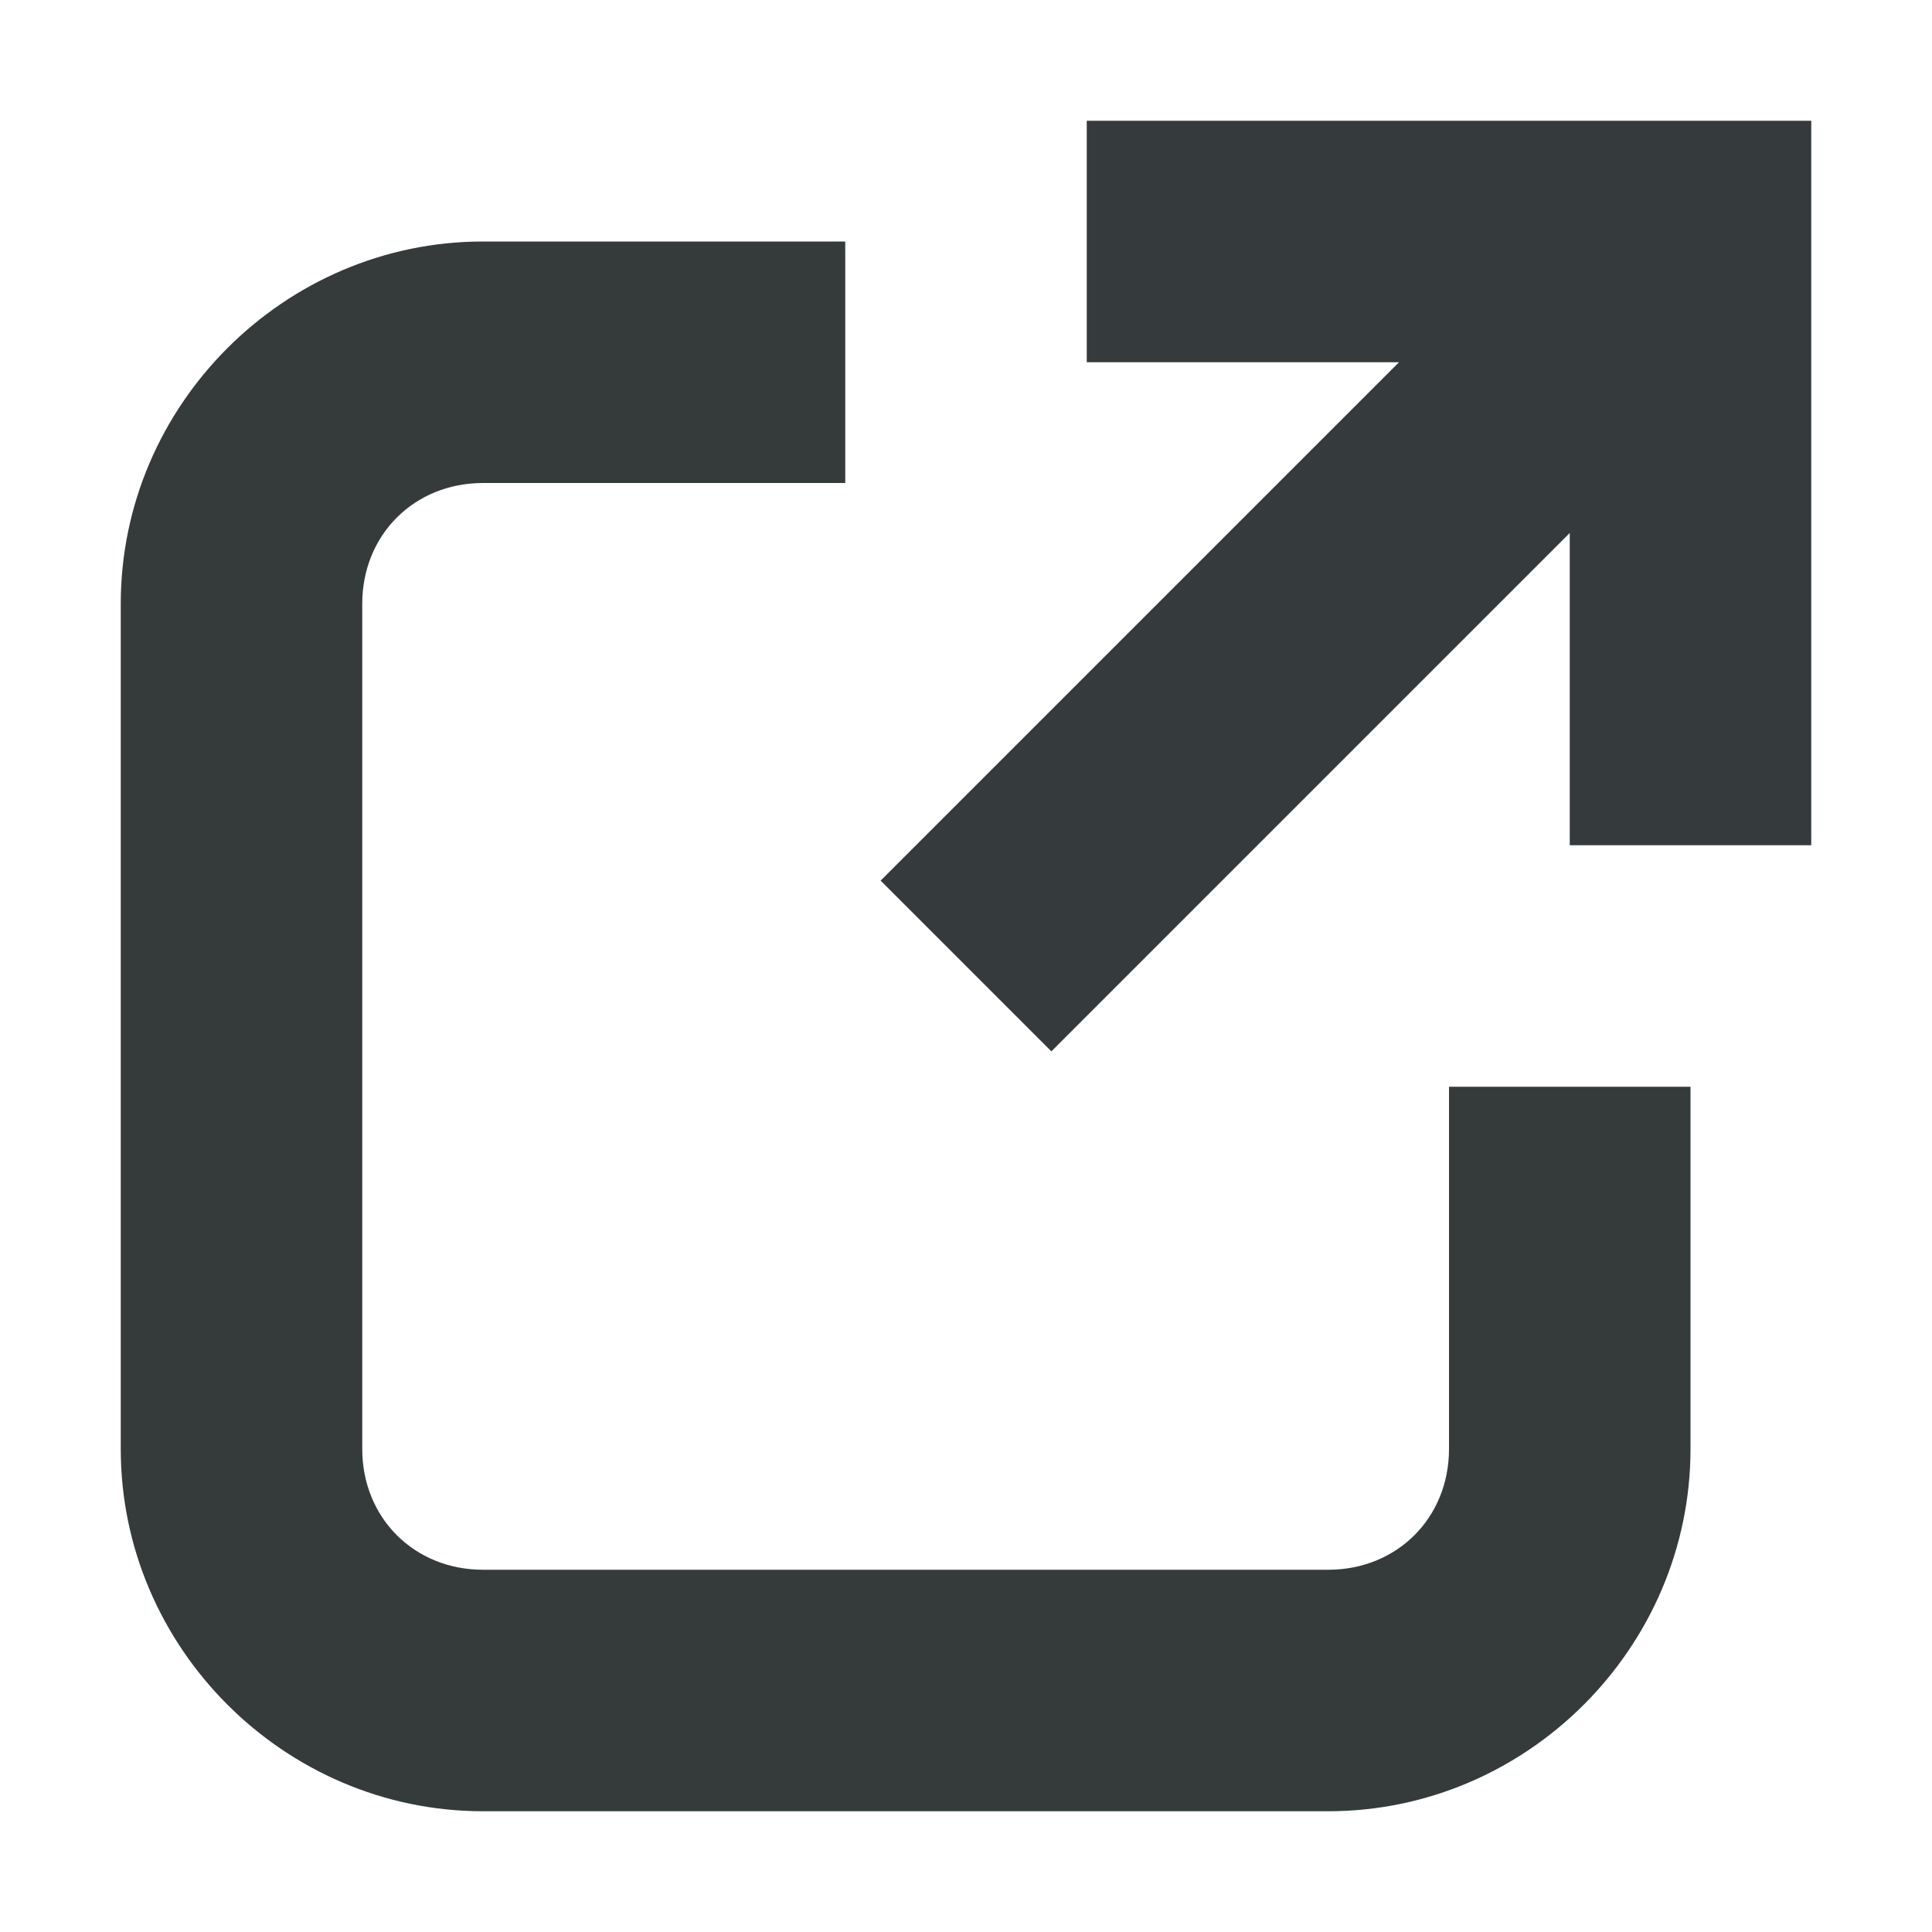
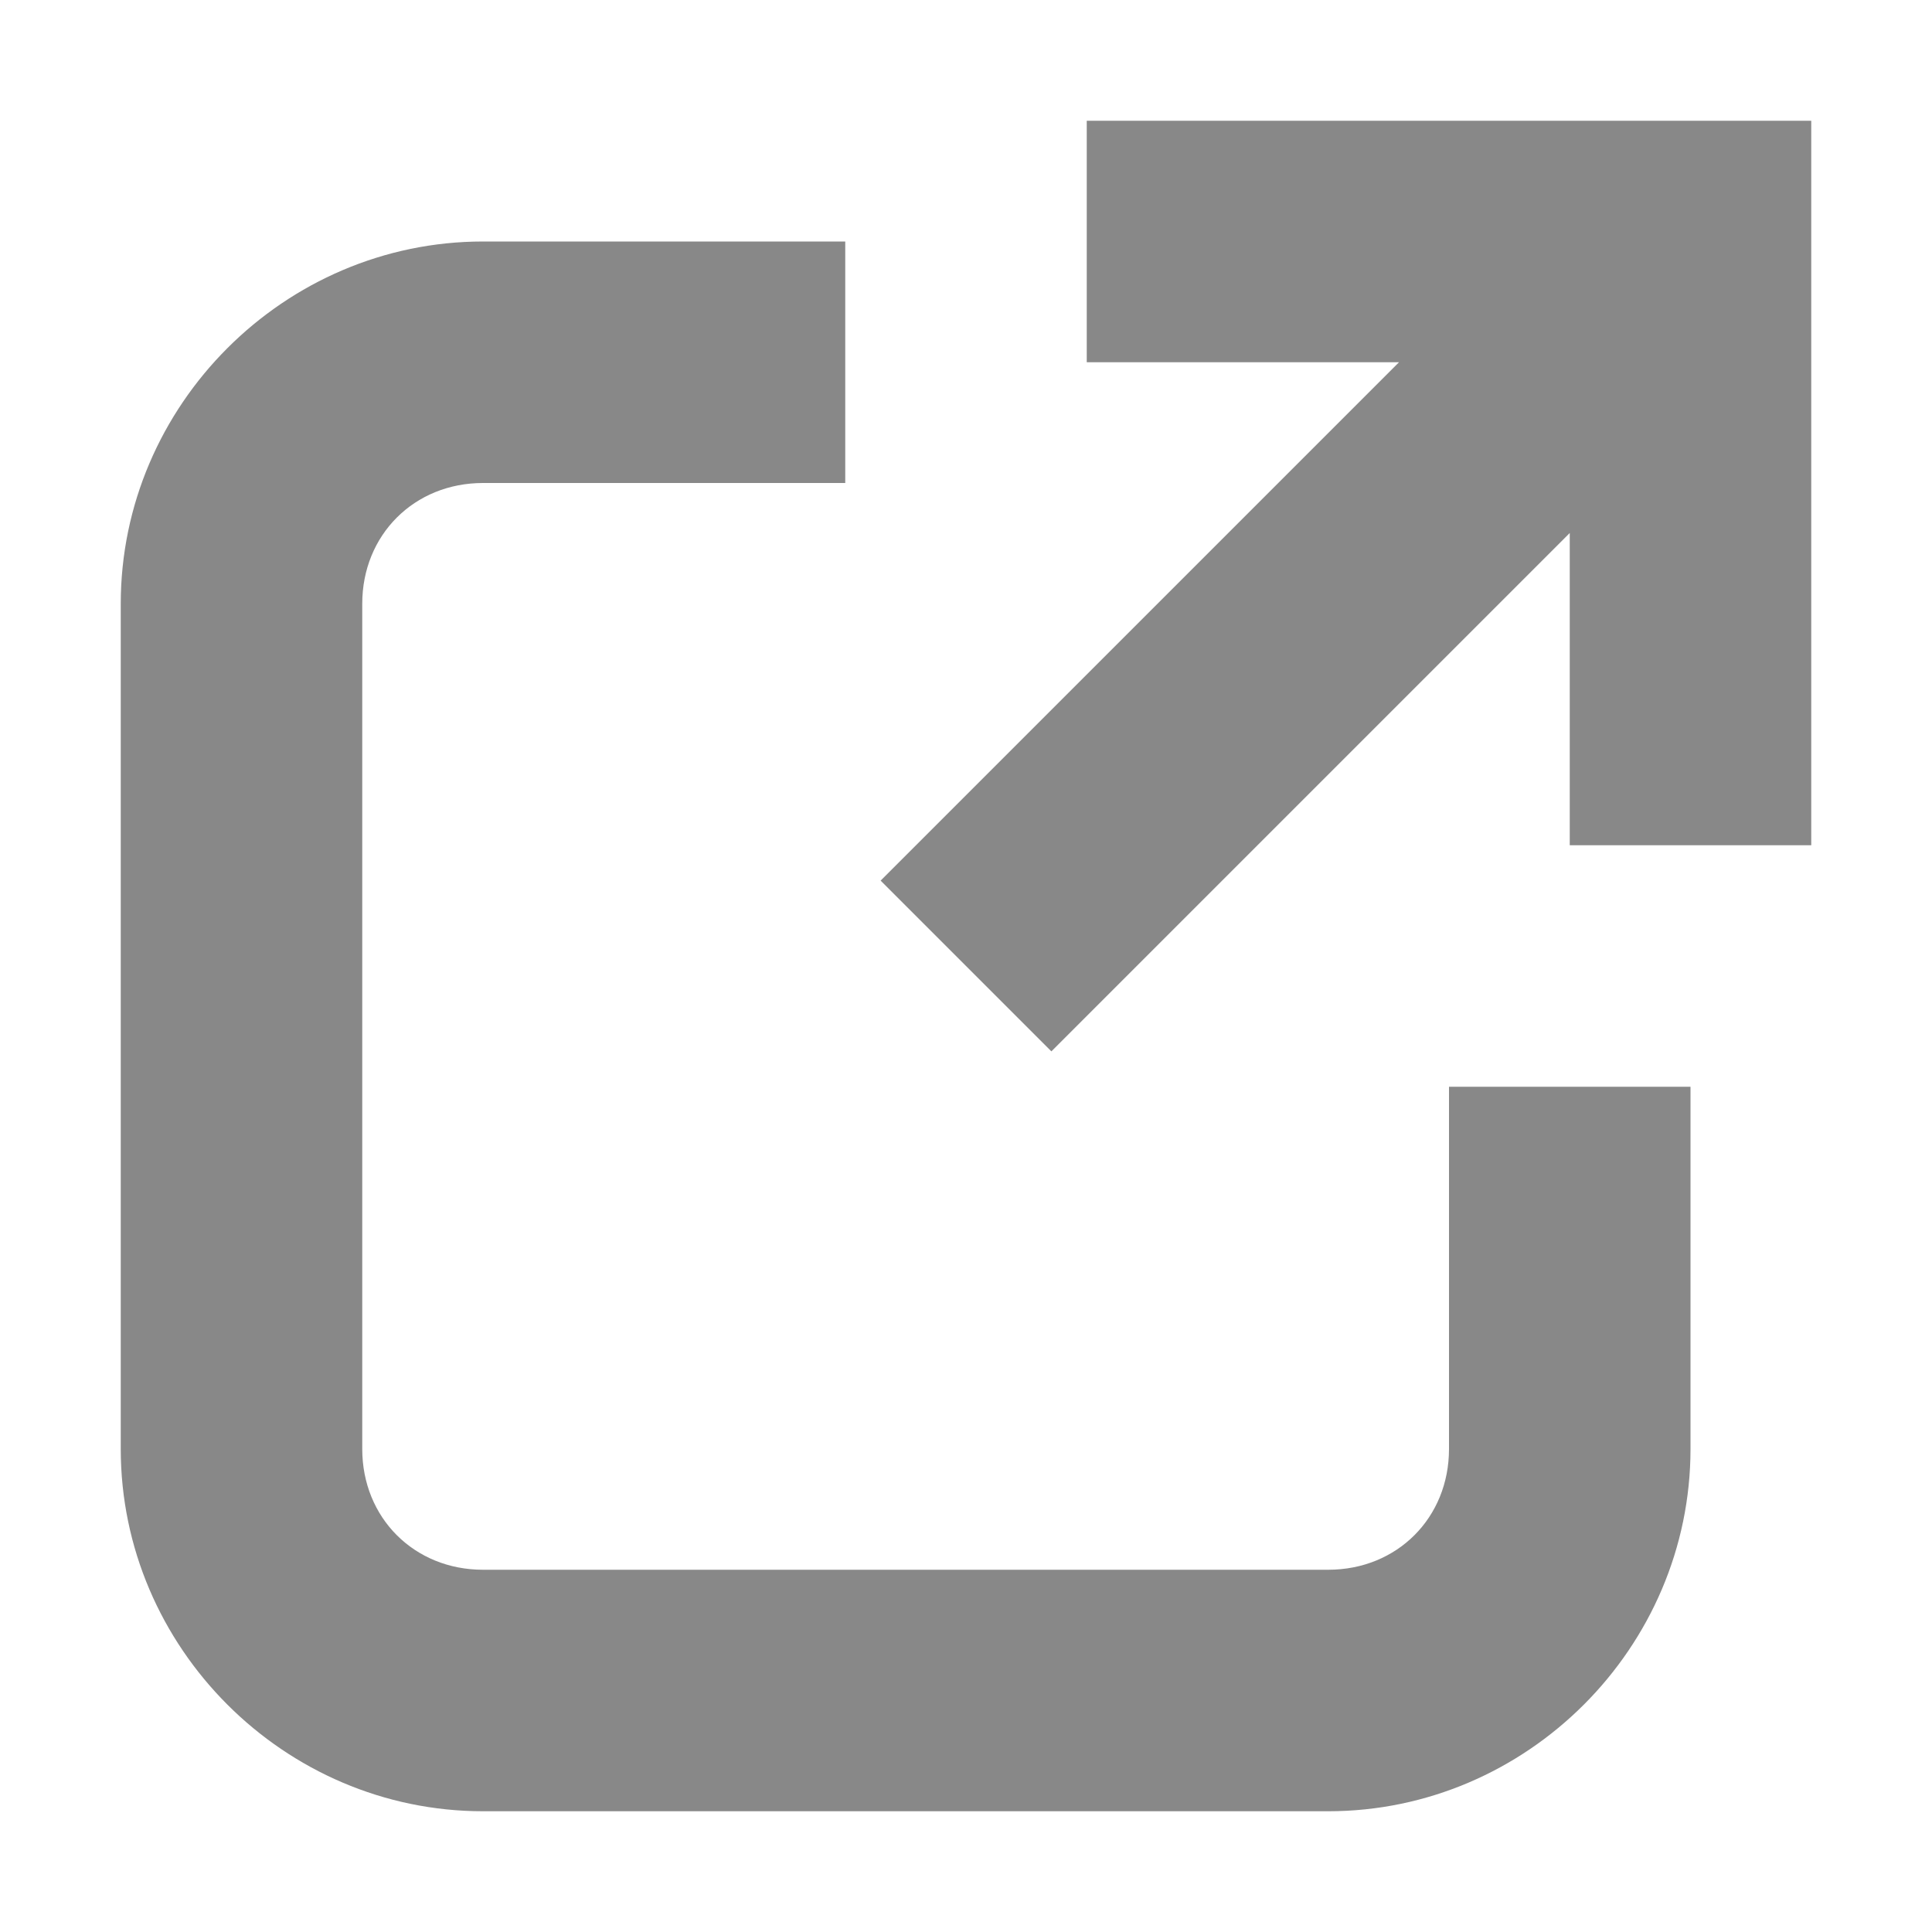
<svg xmlns="http://www.w3.org/2000/svg" viewBox="0 0 16 16">
-   <path d="m 4 2 c -1.645 0 -3 1.355 -3 3 v 7 c 0 1.645 1.355 3 3 3 h 7 c 1.645 0 3 -1.355 3 -3 v -3 h -2 v 3 c 0 0.57 -0.43 1 -1 1 h -7 c -0.57 0 -1 -0.43 -1 -1 v -7 c 0 -0.57 0.43 -1 1 -1 h 3 v -2 z" fill="#2e3434" fill-opacity="0.961" />
-   <path d="m 9 1 v 2 h 2.586 l -4.293 4.293 l 1.414 1.414 l 4.293 -4.293 v 2.586 h 2 v -6 z" fill="#2e3436" fill-opacity="0.961" />
+   <path d="m 4 2 c -1.645 0 -3 1.355 -3 3 v 7 c 0 1.645 1.355 3 3 3 h 7 c 1.645 0 3 -1.355 3 -3 v -3 h -2 v 3 c 0 0.57 -0.43 1 -1 1 h -7 c -0.57 0 -1 -0.43 -1 -1 v -7 c 0 -0.57 0.43 -1 1 -1 h 3 v -2 z" fill="currentColor" color="#888" />
+   <path d="m 9 1 v 2 h 2.586 l -4.293 4.293 l 1.414 1.414 l 4.293 -4.293 v 2.586 h 2 v -6 z" fill="currentColor" color="#888" />
</svg>
